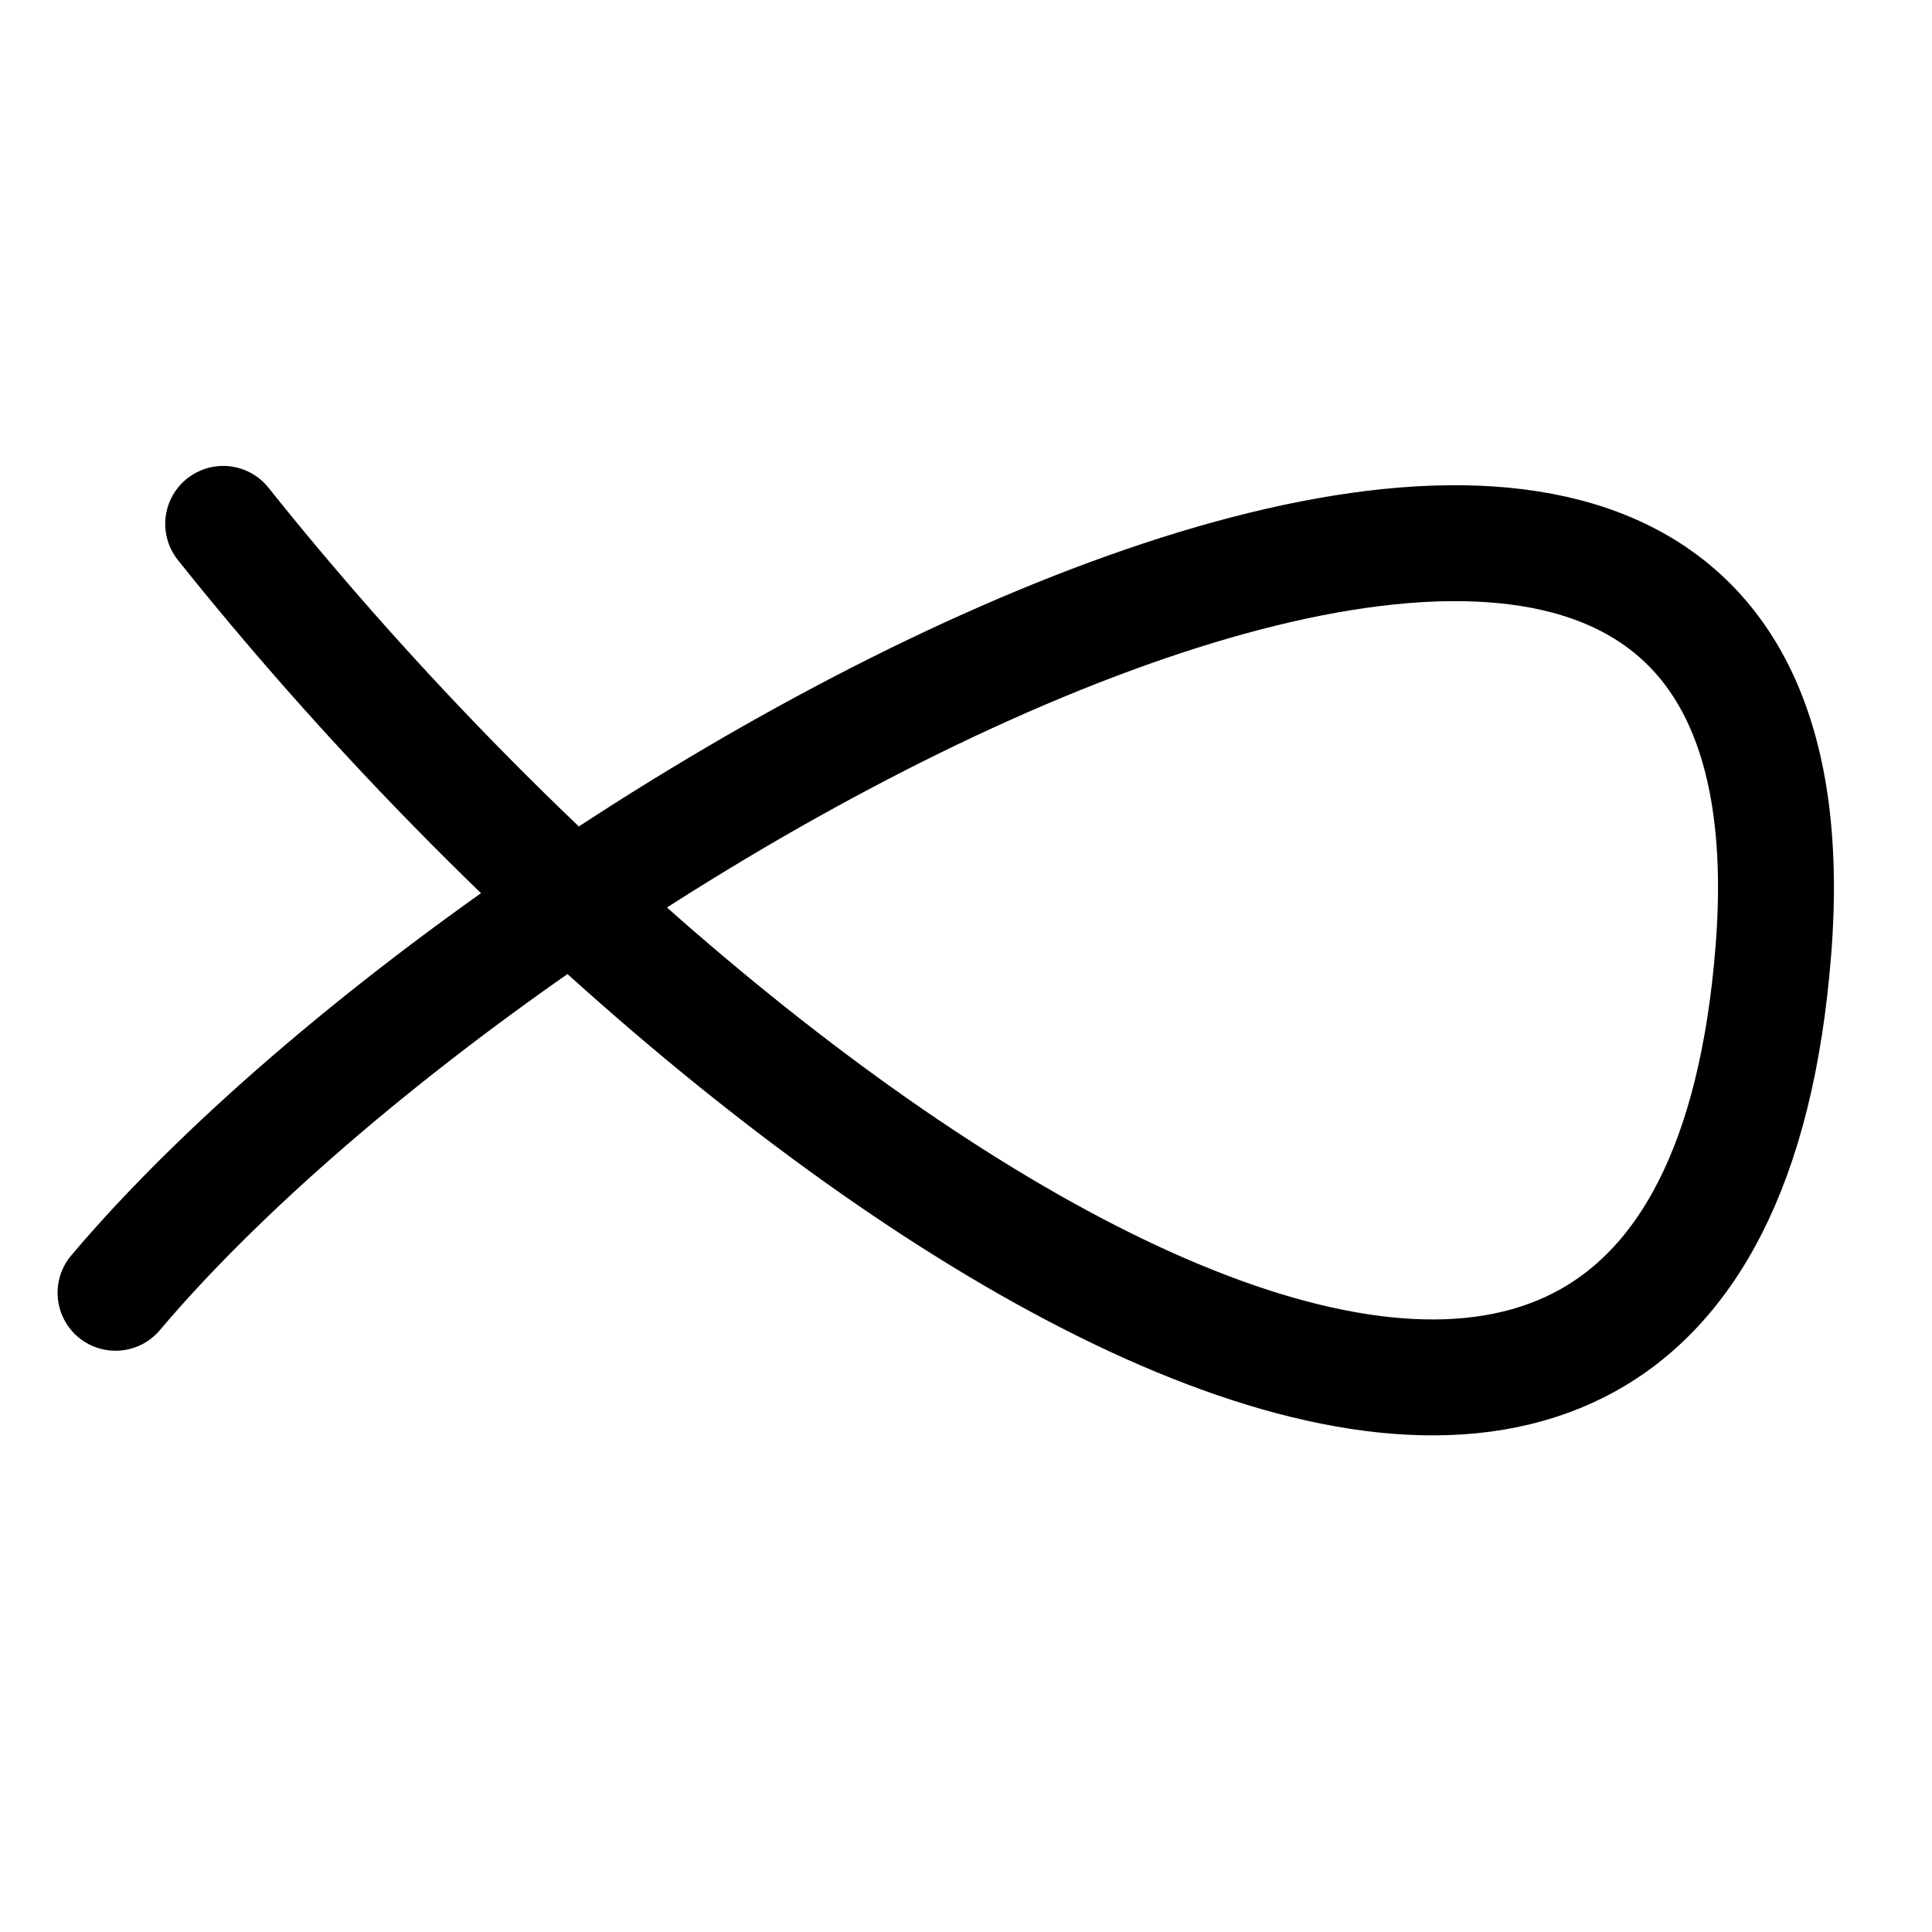
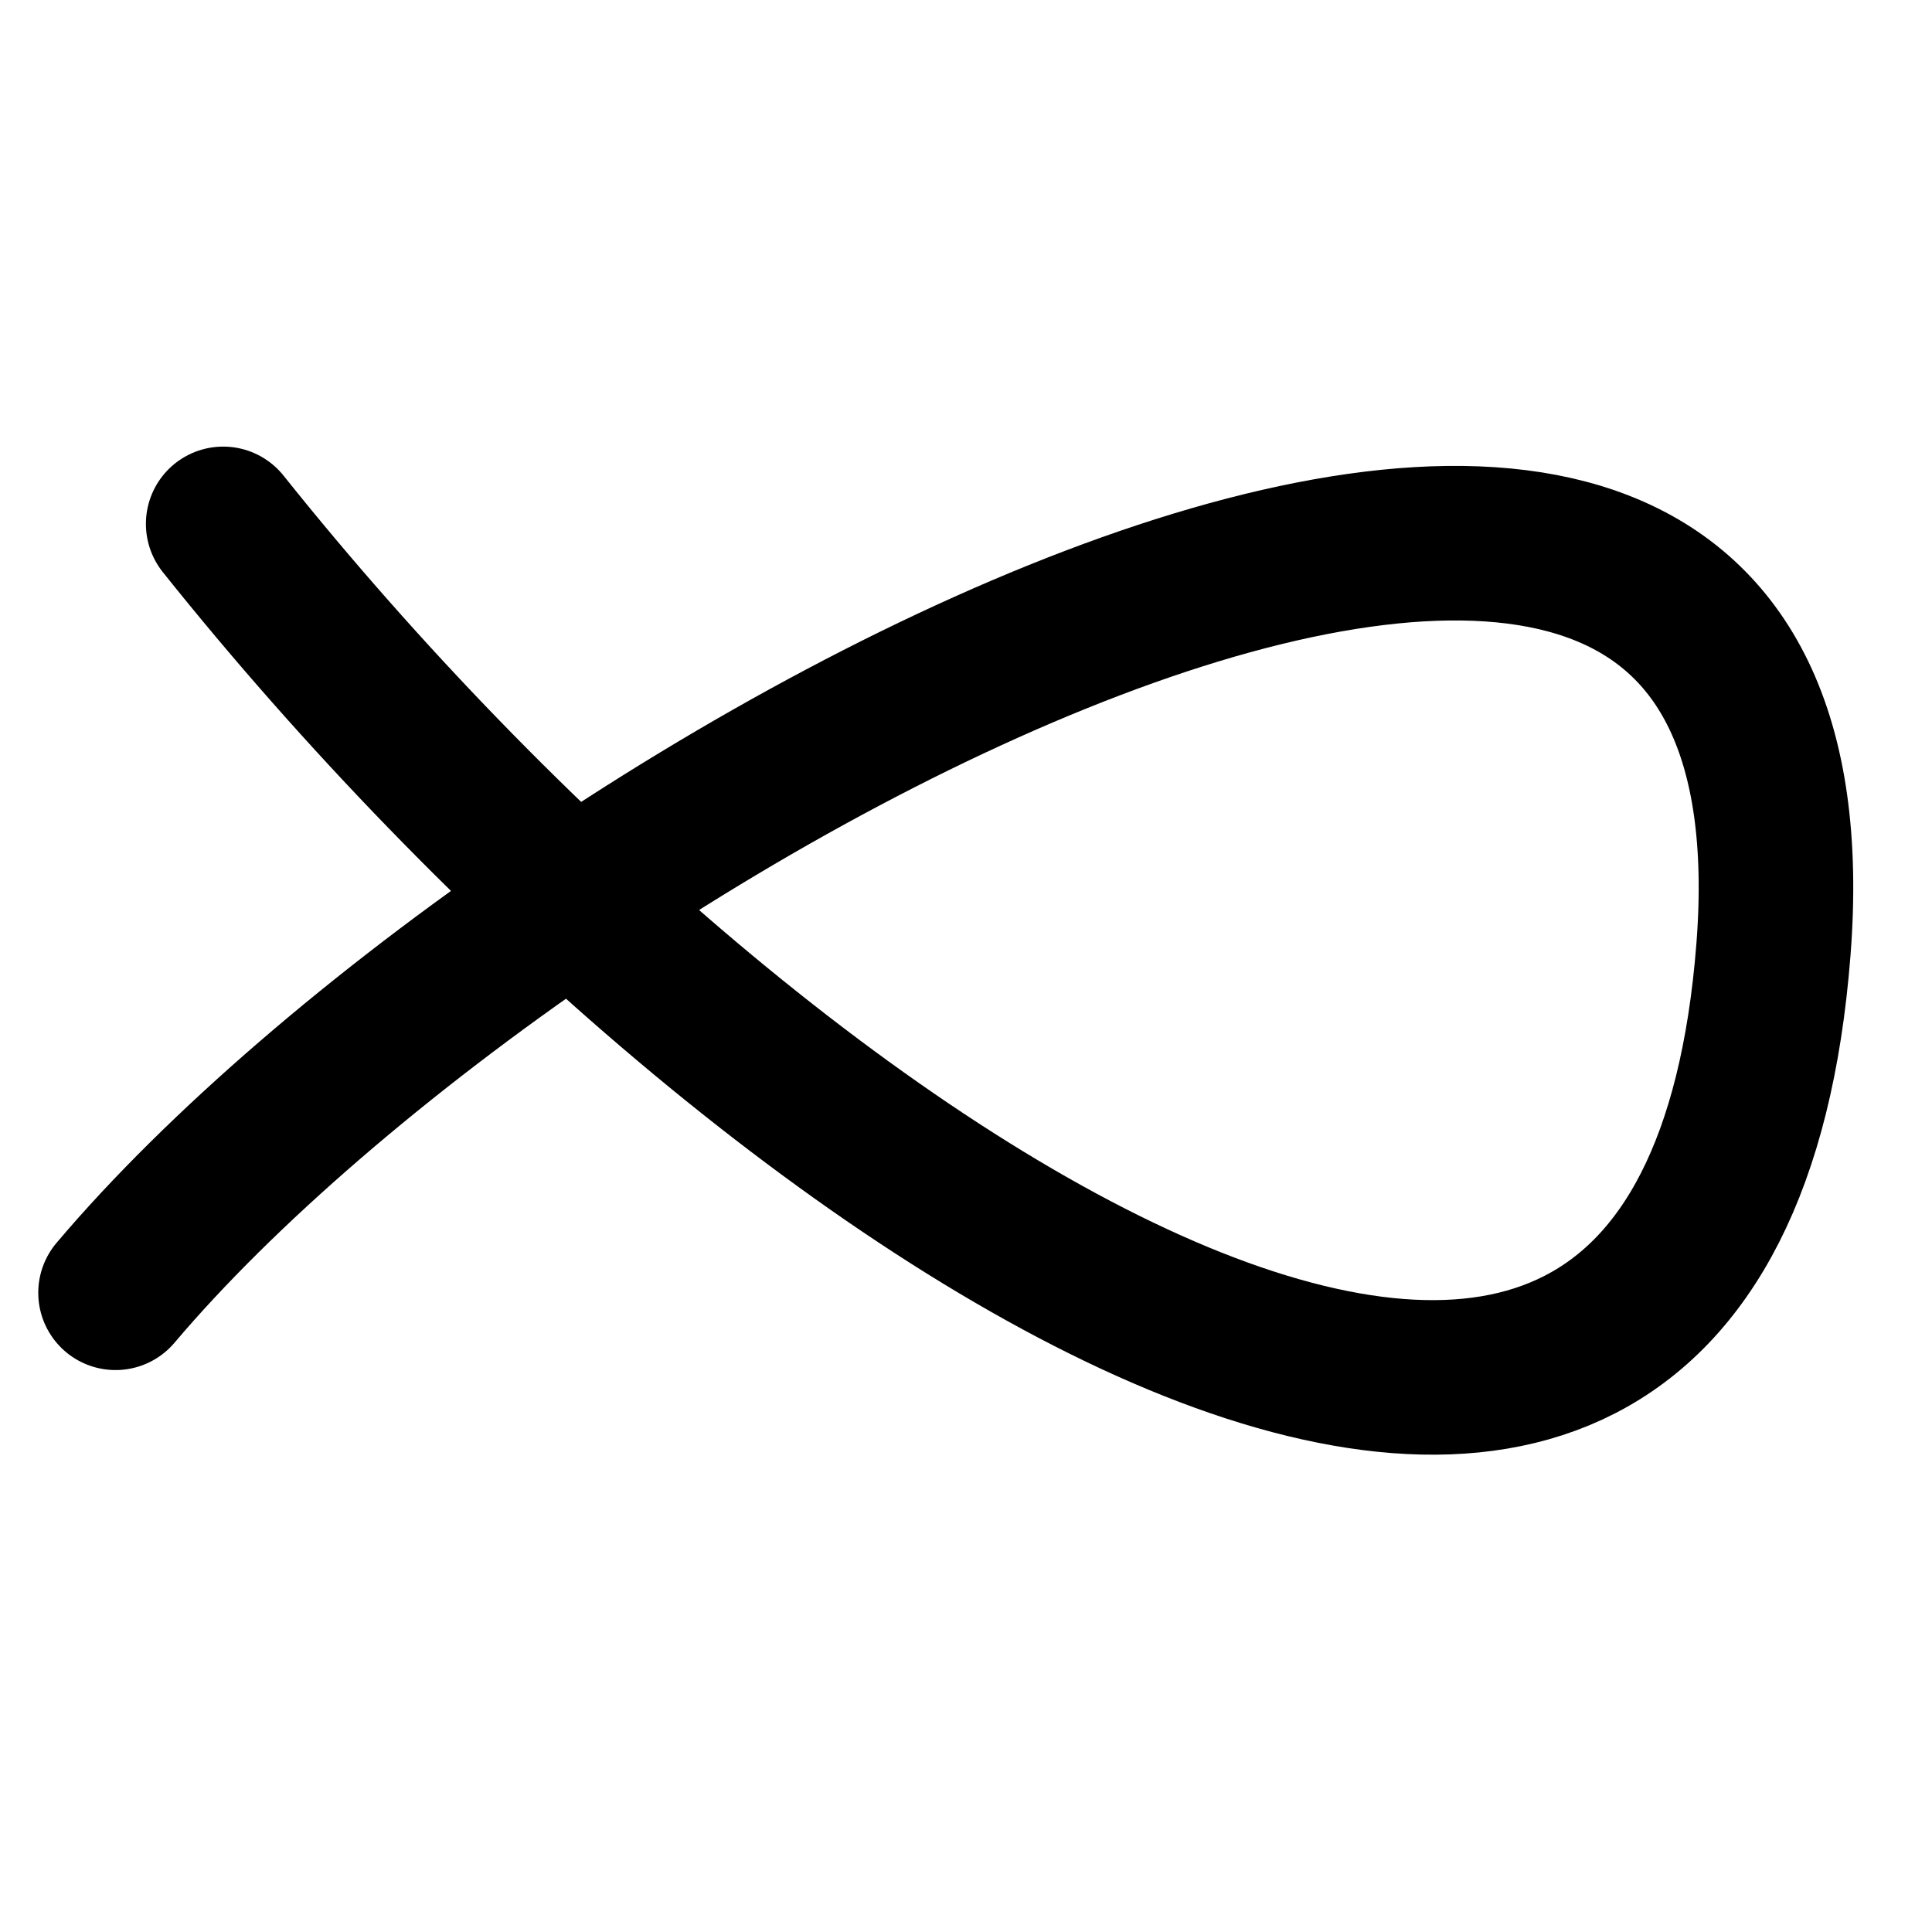
<svg xmlns="http://www.w3.org/2000/svg" width="50mm" height="50mm" viewBox="0 0 50 50" version="1.1" id="svg5">
  <defs id="defs2" />
  <g id="layer1">
-     <path style="fill:none;stroke:#000000;stroke-width:3;stroke-linecap:round;stroke-linejoin:round;paint-order:fill markers stroke;stop-color:#000000;stroke-dasharray:none" d="M 5.776,13.558 C 19.95,31.308 44.154,46.975 45.897,24.57 47.639,2.166 13.866,20.605 2.99,33.457" id="path1400" />
+     <path style="fill:none;stroke:#000000;stroke-width:4;stroke-linecap:round;stroke-linejoin:round;paint-order:fill markers stroke;stop-color:#000000;stroke-dasharray:none" d="M 5.776,13.558 C 19.95,31.308 44.154,46.975 45.897,24.57 47.639,2.166 13.866,20.605 2.99,33.457" id="path1400" />
  </g>
</svg>
